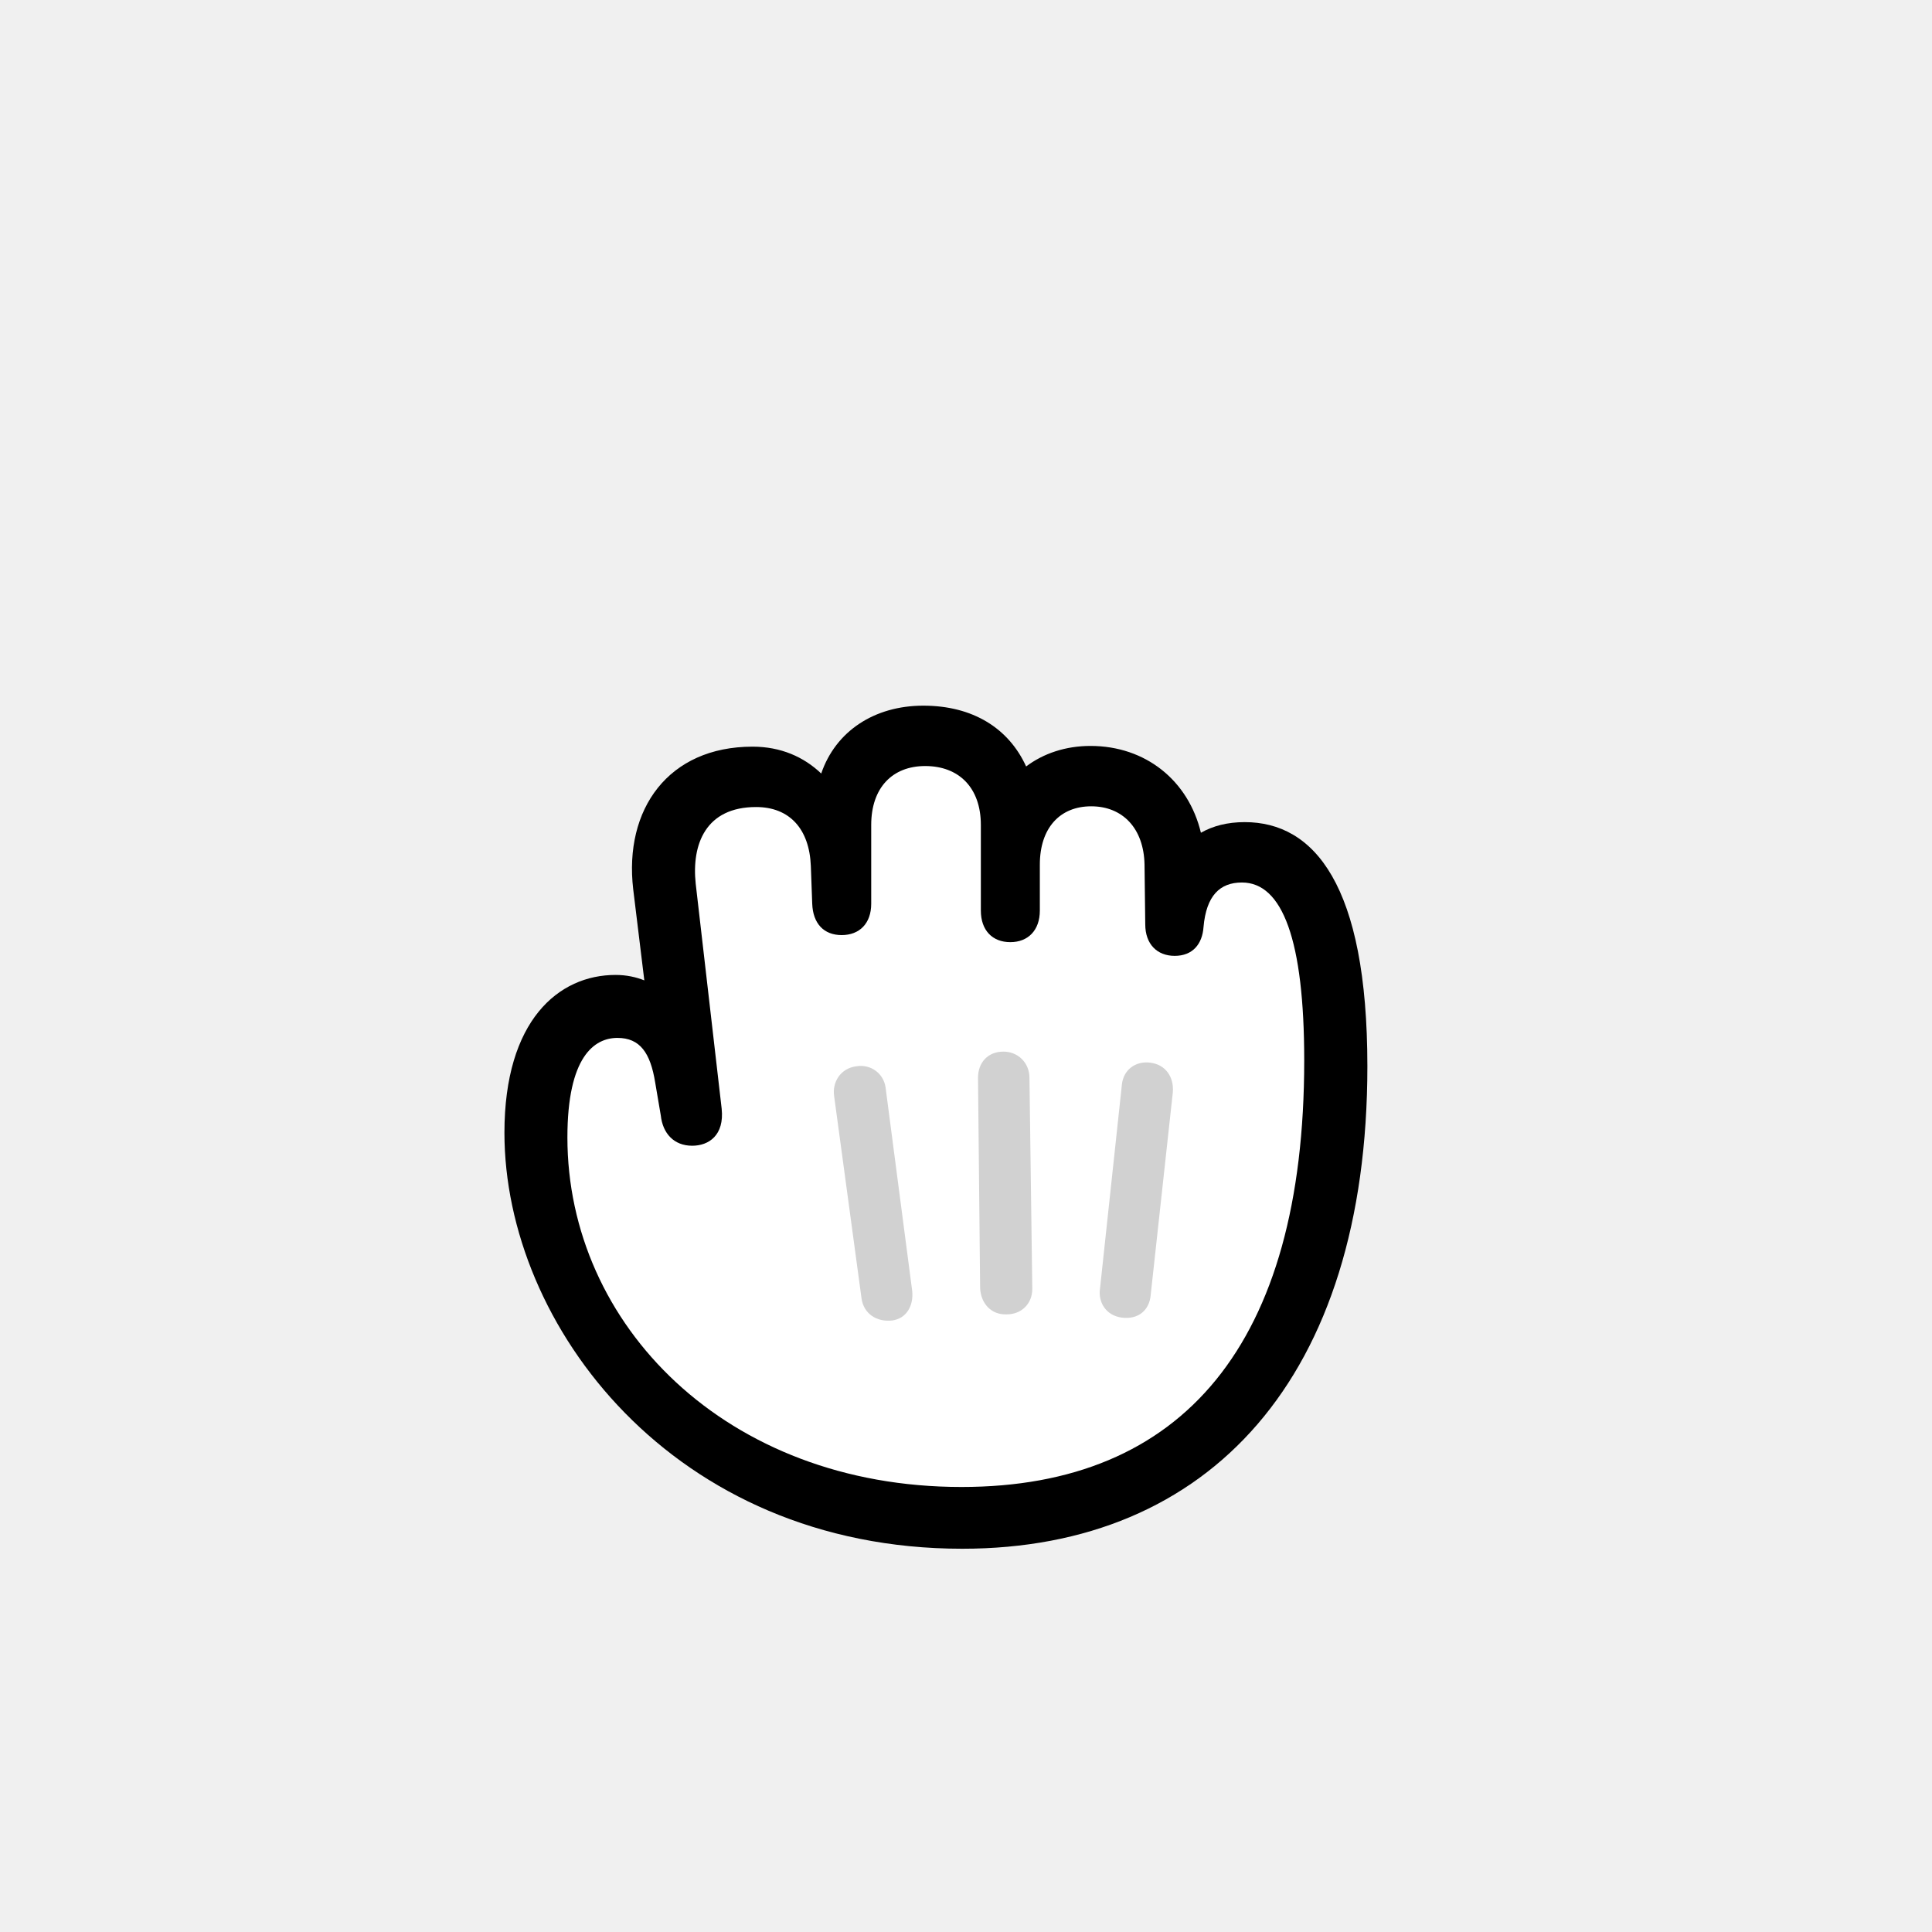
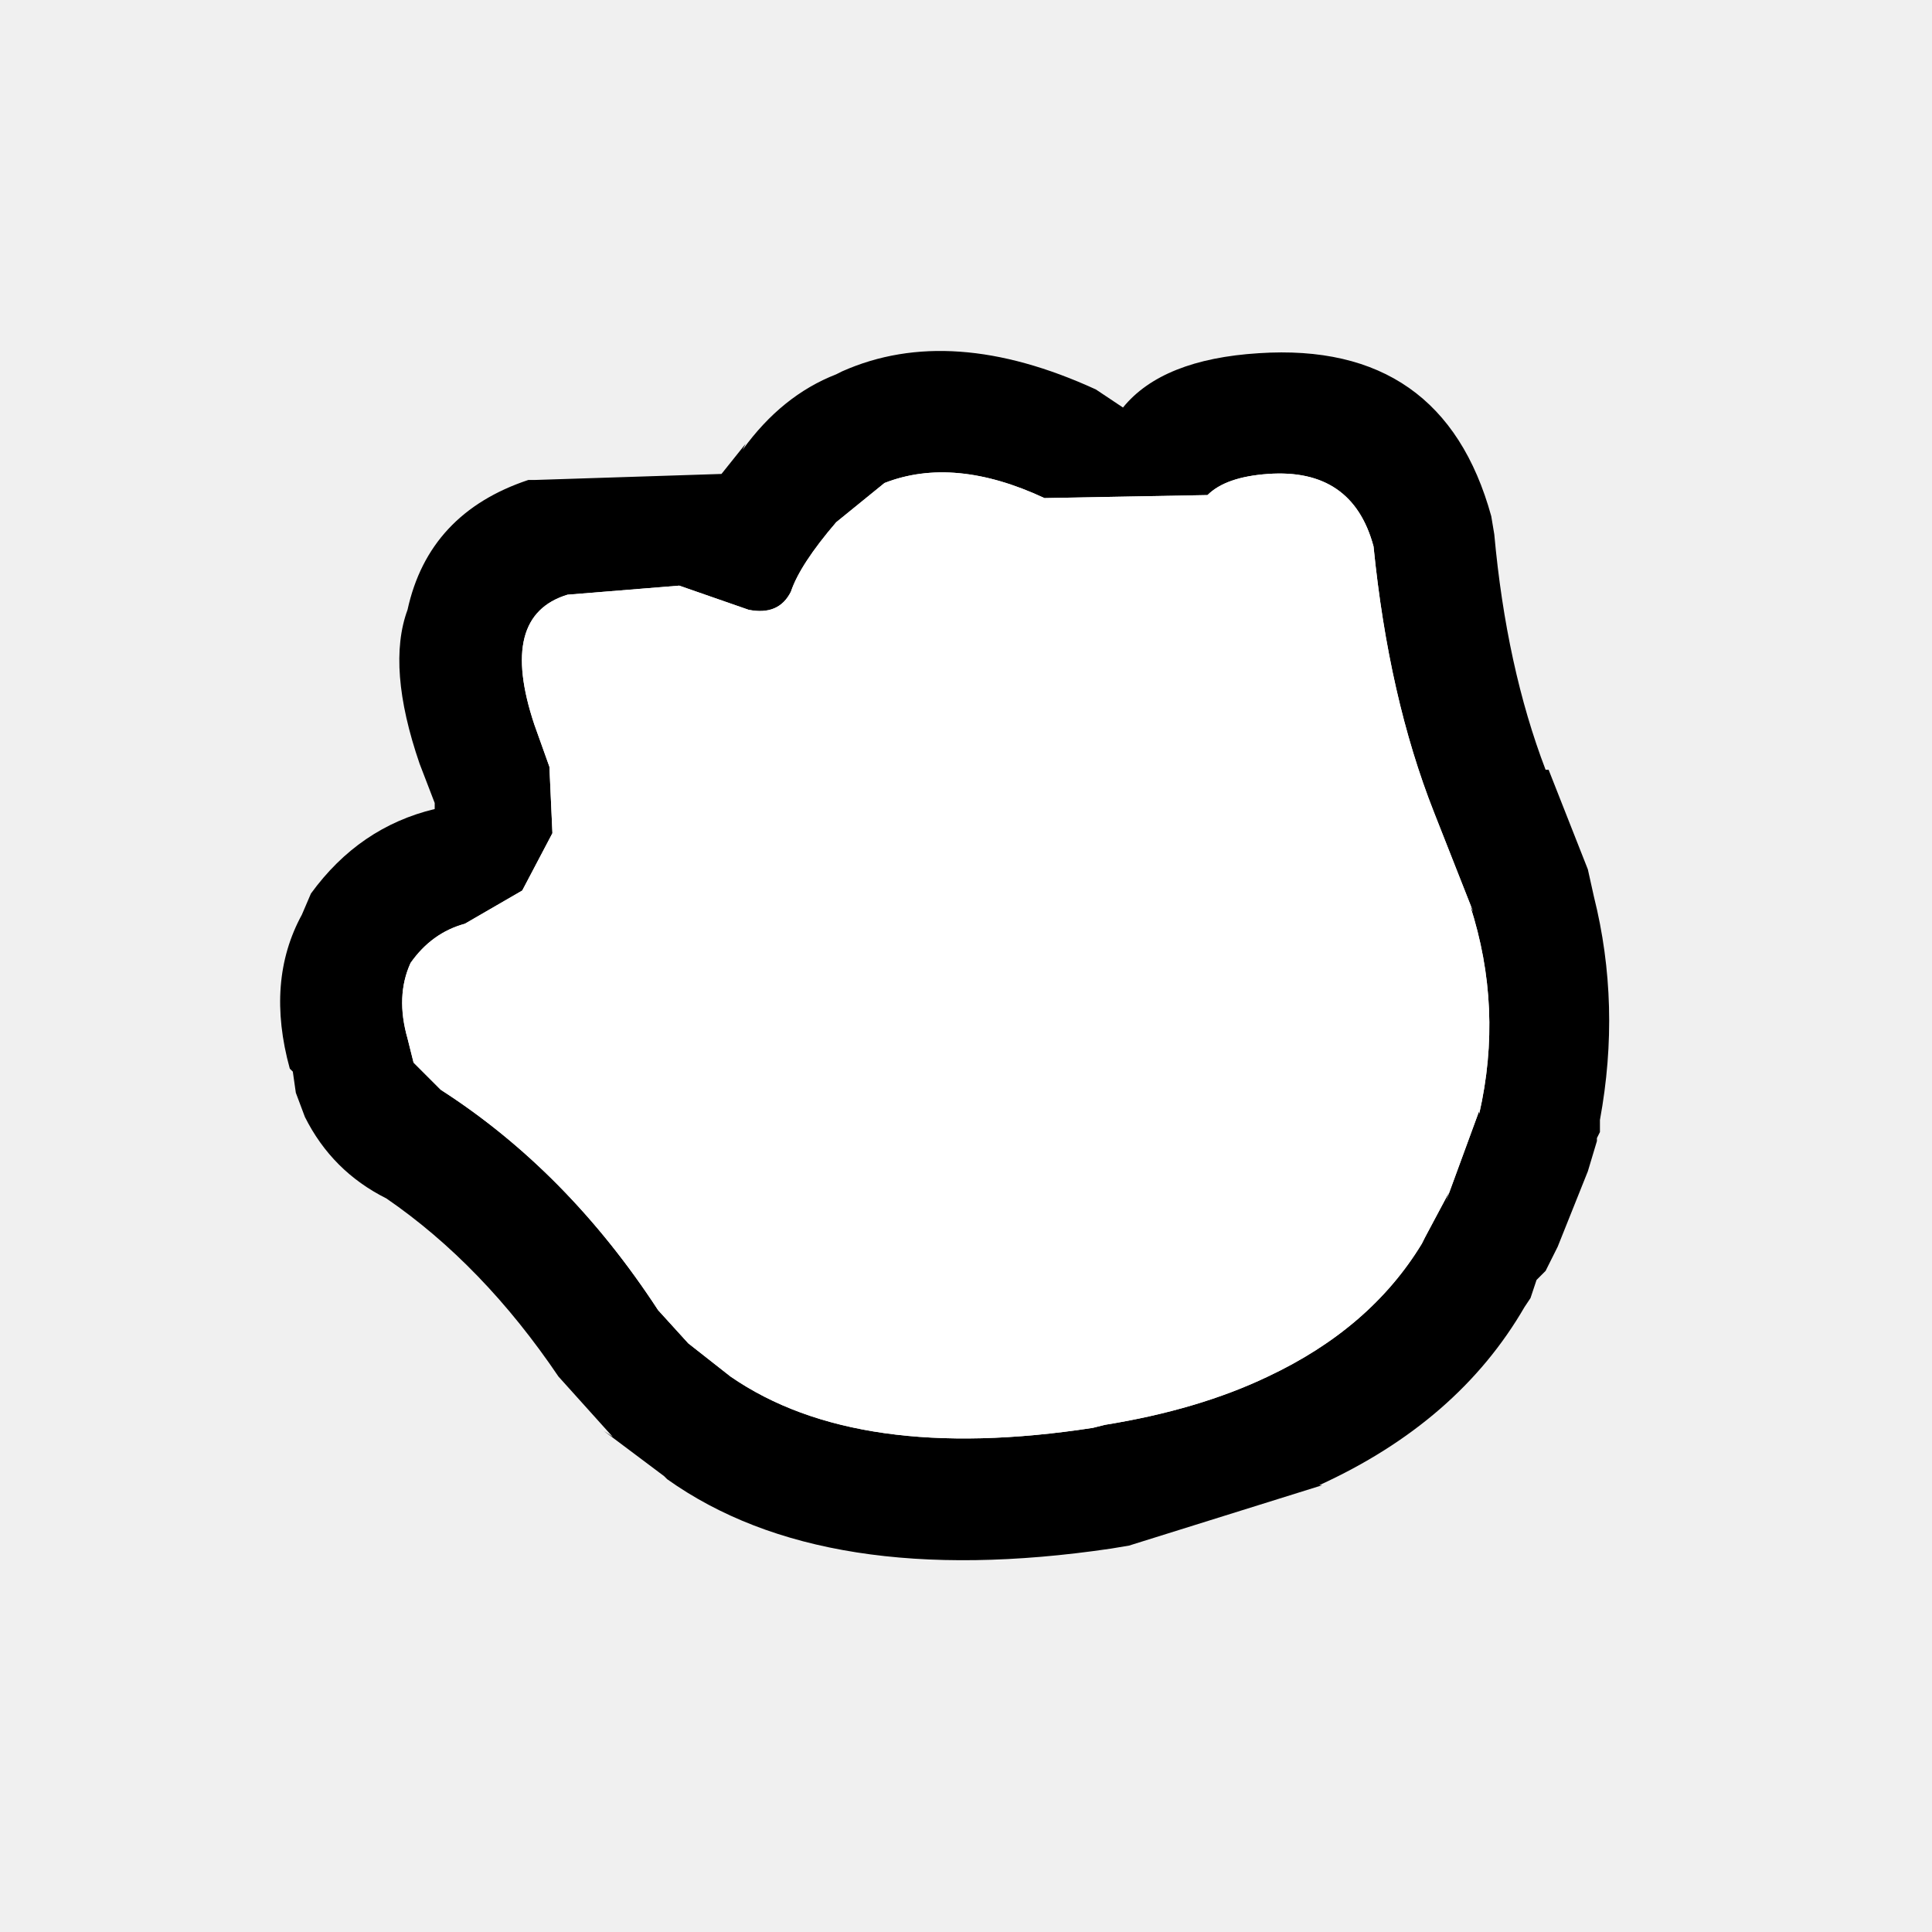
- <svg xmlns="http://www.w3.org/2000/svg" xmlns:xlink="http://www.w3.org/1999/xlink" width="32pt" height="32pt" viewBox="0 0 32 32">
-   <defs>
-     <filter id="filter-remove-color" x="0%" y="0%" width="100%" height="100%">
-       <feColorMatrix color-interpolation-filters="sRGB" values="0 0 0 0 1 0 0 0 0 1 0 0 0 0 1 0 0 0 1 0" />
-     </filter>
-     <mask id="mask-0">
-       <g filter="url(#filter-remove-color)">
-         <rect x="-3.2" y="-3.2" width="38.4" height="38.4" fill="rgb(0%, 0%, 0%)" fill-opacity="0.18" />
-       </g>
-     </mask>
-     <clipPath id="clip-0">
-       <path clip-rule="nonzero" d="M 0.809 0.418 L 3 0.418 L 3 4.875 L 0.809 4.875 Z M 0.809 0.418 " />
-     </clipPath>
-     <clipPath id="clip-1">
-       <path clip-rule="nonzero" d="M 3 0.418 L 5 0.418 L 5 4.875 L 3 4.875 Z M 3 0.418 " />
-     </clipPath>
-     <clipPath id="clip-2">
-       <path clip-rule="nonzero" d="M 5 0.418 L 6.426 0.418 L 6.426 4.875 L 5 4.875 Z M 5 0.418 " />
-     </clipPath>
-     <clipPath id="clip-3">
-       <rect x="0" y="0" width="7" height="5" />
-     </clipPath>
-     <g id="source-5" clip-path="url(#clip-3)">
-       <g clip-path="url(#clip-0)">
-         <path fill-rule="nonzero" fill="rgb(0%, 0%, 0%)" fill-opacity="1" d="M 1.27 4.508 L 0.816 1.156 C 0.781 0.93 0.918 0.691 1.191 0.66 C 1.418 0.625 1.633 0.773 1.668 1.012 L 2.109 4.383 C 2.133 4.621 2.02 4.836 1.781 4.871 C 1.52 4.902 1.305 4.758 1.27 4.508 " />
-       </g>
-       <g clip-path="url(#clip-1)">
-         <path fill-rule="nonzero" fill="rgb(0%, 0%, 0%)" fill-opacity="1" d="M 3.234 4.336 L 3.199 0.852 C 3.199 0.602 3.359 0.418 3.621 0.418 C 3.859 0.418 4.051 0.602 4.051 0.852 L 4.098 4.348 C 4.098 4.598 3.914 4.77 3.676 4.77 C 3.414 4.781 3.246 4.586 3.234 4.336 " />
-       </g>
-       <g clip-path="url(#clip-2)">
-         <path fill-rule="nonzero" fill="rgb(0%, 0%, 0%)" fill-opacity="1" d="M 5.219 4.348 L 5.582 0.965 C 5.605 0.727 5.801 0.566 6.059 0.602 C 6.309 0.637 6.445 0.84 6.426 1.09 L 6.059 4.449 C 6.039 4.699 5.855 4.859 5.582 4.824 C 5.312 4.789 5.188 4.562 5.219 4.348 " />
-       </g>
-     </g>
-   </defs>
-   <path fill-rule="nonzero" fill="rgb(0%, 0%, 0%)" fill-opacity="1" d="M 20.617 13.617 C 20.328 13.617 20.09 13.68 19.891 13.793 C 19.684 12.93 18.977 12.355 18.062 12.355 C 17.648 12.355 17.281 12.48 16.996 12.695 C 16.707 12.062 16.113 11.688 15.293 11.688 C 14.48 11.688 13.84 12.113 13.602 12.812 C 13.312 12.535 12.93 12.367 12.465 12.367 C 11.07 12.367 10.332 13.402 10.488 14.73 L 10.672 16.238 C 10.535 16.184 10.379 16.148 10.195 16.148 C 9.254 16.148 8.355 16.898 8.355 18.762 C 8.355 21.949 11.148 25.652 15.938 25.652 C 20.035 25.652 22.648 22.812 22.648 17.66 C 22.648 14.648 21.762 13.617 20.617 13.617 " />
-   <path fill-rule="nonzero" fill="rgb(100%, 100%, 100%)" fill-opacity="1" d="M 15.926 24.629 C 12.023 24.629 9.398 21.938 9.398 18.84 C 9.398 17.5 9.844 17.191 10.227 17.191 C 10.602 17.191 10.773 17.441 10.852 17.93 L 10.945 18.477 C 10.977 18.77 11.16 18.977 11.465 18.977 C 11.738 18.977 12 18.805 11.953 18.363 L 11.523 14.637 C 11.453 13.98 11.691 13.367 12.523 13.367 C 13.078 13.367 13.406 13.73 13.43 14.344 L 13.453 14.969 C 13.465 15.297 13.645 15.488 13.941 15.488 C 14.234 15.488 14.43 15.297 14.43 14.969 L 14.43 13.664 C 14.43 13.047 14.781 12.688 15.324 12.688 C 15.883 12.688 16.246 13.047 16.246 13.664 L 16.246 15.082 C 16.246 15.41 16.438 15.605 16.734 15.605 C 17.027 15.605 17.223 15.41 17.223 15.082 L 17.223 14.32 C 17.223 13.719 17.551 13.355 18.074 13.355 C 18.594 13.355 18.945 13.719 18.957 14.32 L 18.969 15.309 C 18.969 15.637 19.164 15.832 19.457 15.832 C 19.754 15.832 19.914 15.637 19.934 15.355 C 19.98 14.832 20.207 14.617 20.57 14.617 C 21.242 14.617 21.602 15.57 21.602 17.566 C 21.602 22.254 19.594 24.629 15.926 24.629 " />
-   <g mask="url(#mask-0)">
-     <use xlink:href="#source-5" transform="matrix(1, 0, 0, 1, 13, 17)" />
+ <svg xmlns="http://www.w3.org/2000/svg" width="32" height="32">
+   <defs />
+   <g>
+     <path stroke="none" fill="#000000" d="M7.2 13.4 L7.2 13.3 6.95 12.65 Q6.4 11.05 6.75 10.1 7.1 8.5 8.75 7.95 L8.85 7.95 11.95 7.85 12.35 7.35 12.3 7.45 Q12.95 6.55 13.85 6.2 L13.95 6.15 Q15.75 5.35 18.15 6.45 L18.3 6.55 18.6 6.75 Q19.25 5.95 20.85 5.85 23.9 5.65 24.7 8.55 L24.75 8.85 Q24.95 11.05 25.6 12.75 L25.65 12.75 26.3 14.4 26.4 14.85 Q26.85 16.65 26.5 18.55 L26.5 18.75 26.45 18.85 26.45 18.9 26.3 19.4 25.8 20.65 25.6 21.05 25.45 21.2 25.35 21.5 25.25 21.65 Q24.15 23.55 21.85 24.6 L21.9 24.6 18.7 25.6 18.4 25.65 Q13.65 26.35 11.05 24.5 L11 24.45 10 23.7 10.15 23.8 9.25 22.8 Q8 20.95 6.4 19.85 5.5 19.4 5.05 18.5 L4.9 18.1 4.85 17.75 4.8 17.7 Q4.4 16.25 5 15.15 L5.15 14.8 Q5.95 13.7 7.2 13.4 M21 7.85 Q20.3 7.9 20 8.2 L17.3 8.25 Q15.8 7.55 14.65 8 L13.85 8.65 Q13.25 9.35 13.1 9.8 12.9 10.2 12.4 10.1 L11.25 9.7 9.4 9.85 Q8.25 10.2 8.85 12 L9.1 12.7 9.15 13.8 8.65 14.75 7.7 15.3 Q7.15 15.45 6.8 15.95 6.55 16.5 6.75 17.2 L6.85 17.6 7.3 18.05 Q9.4 19.4 10.9 21.7 L11.4 22.25 12.1 22.8 Q14.2 24.25 18.1 23.65 L18.3 23.6 Q19.85 23.35 21 22.8 22.7 22 23.55 20.6 L23.6 20.5 24 19.75 23.95 19.9 24.5 18.4 24.5 18.45 Q24.9 16.7 24.35 15 L24.4 15.1 23.75 13.45 Q23 11.55 22.75 9.05 22.4 7.75 21 7.85" />
+     <path stroke="none" fill="#FFFFFF" d="M21 7.85 Q22.4 7.75 22.75 9.05 23 11.55 23.75 13.45 L24.4 15.1 24.35 15 Q24.9 16.7 24.5 18.45 L24.5 18.4 23.95 19.9 24 19.75 23.6 20.5 23.55 20.6 Q22.7 22 21 22.8 19.85 23.35 18.3 23.6 L18.1 23.65 Q14.2 24.25 12.1 22.8 L11.4 22.25 10.9 21.7 Q9.4 19.4 7.3 18.05 L6.85 17.6 6.75 17.2 Q6.55 16.5 6.8 15.95 7.15 15.45 7.7 15.3 L8.65 14.75 9.15 13.8 9.1 12.7 8.85 12 Q8.25 10.2 9.4 9.85 L11.25 9.7 12.4 10.1 Q12.9 10.2 13.1 9.8 13.25 9.35 13.85 8.65 L14.65 8 Q15.8 7.55 17.3 8.25 L20 8.2 Q20.3 7.9 21 7.85" />
  </g>
</svg>
